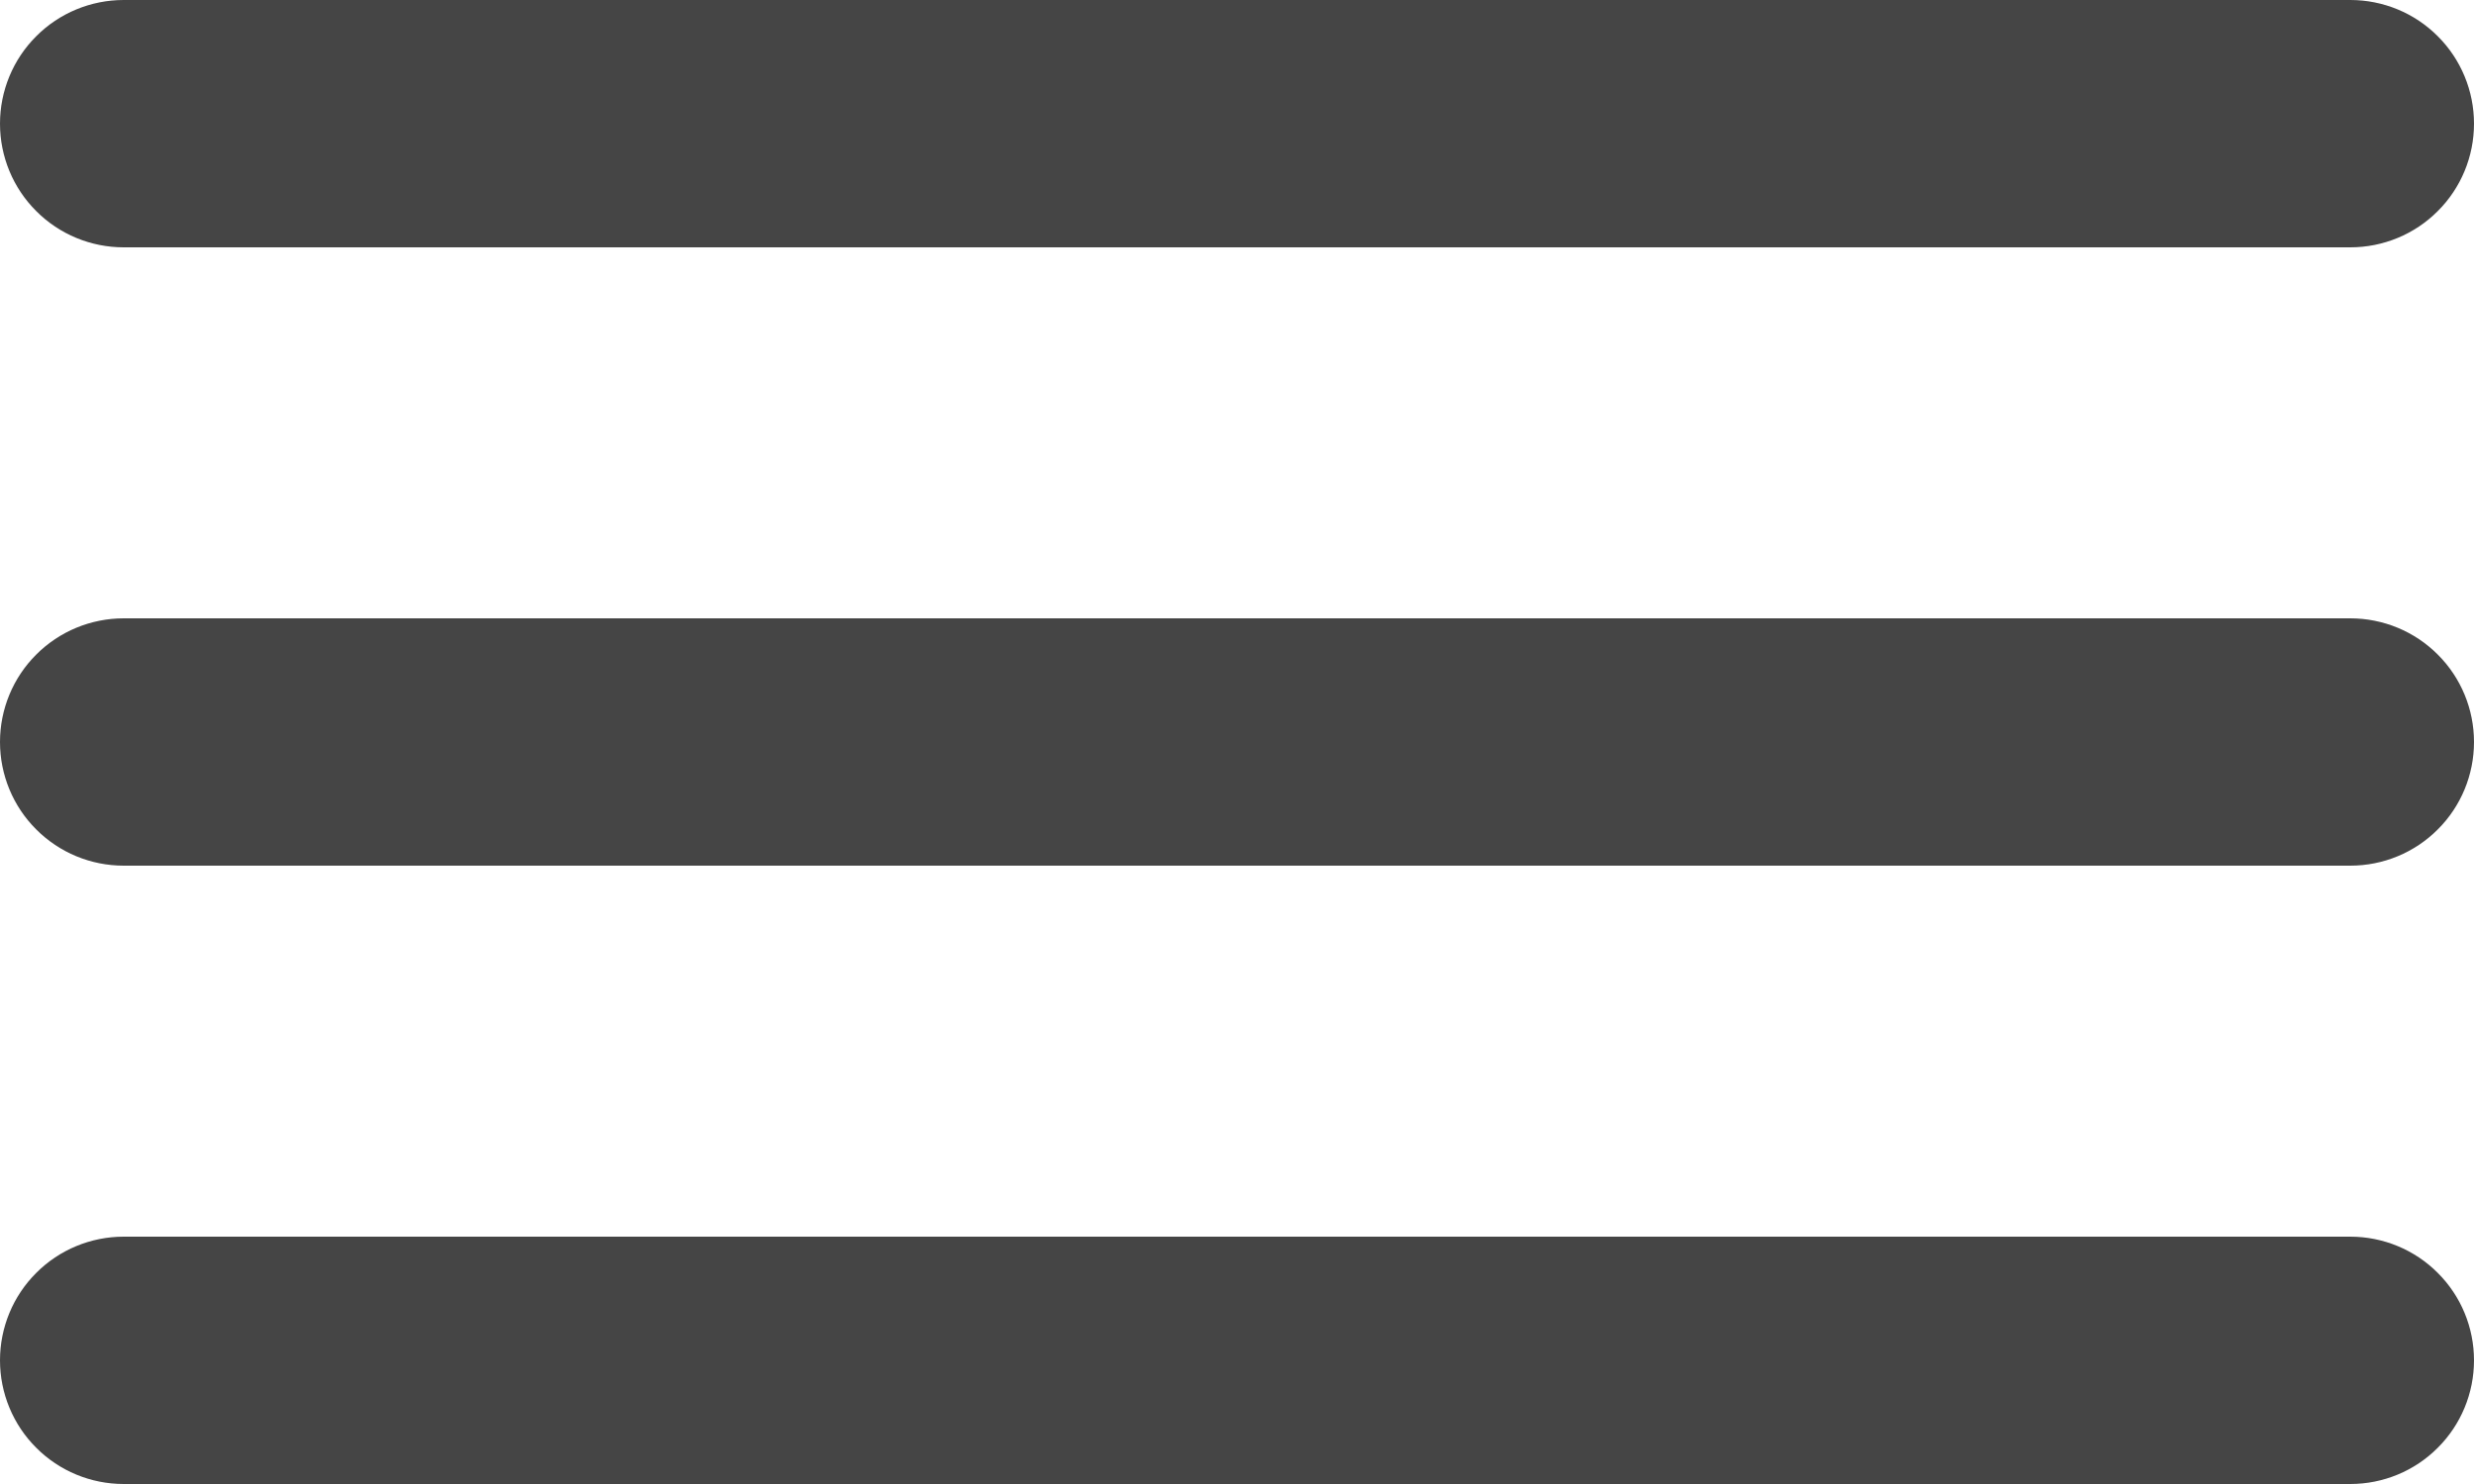
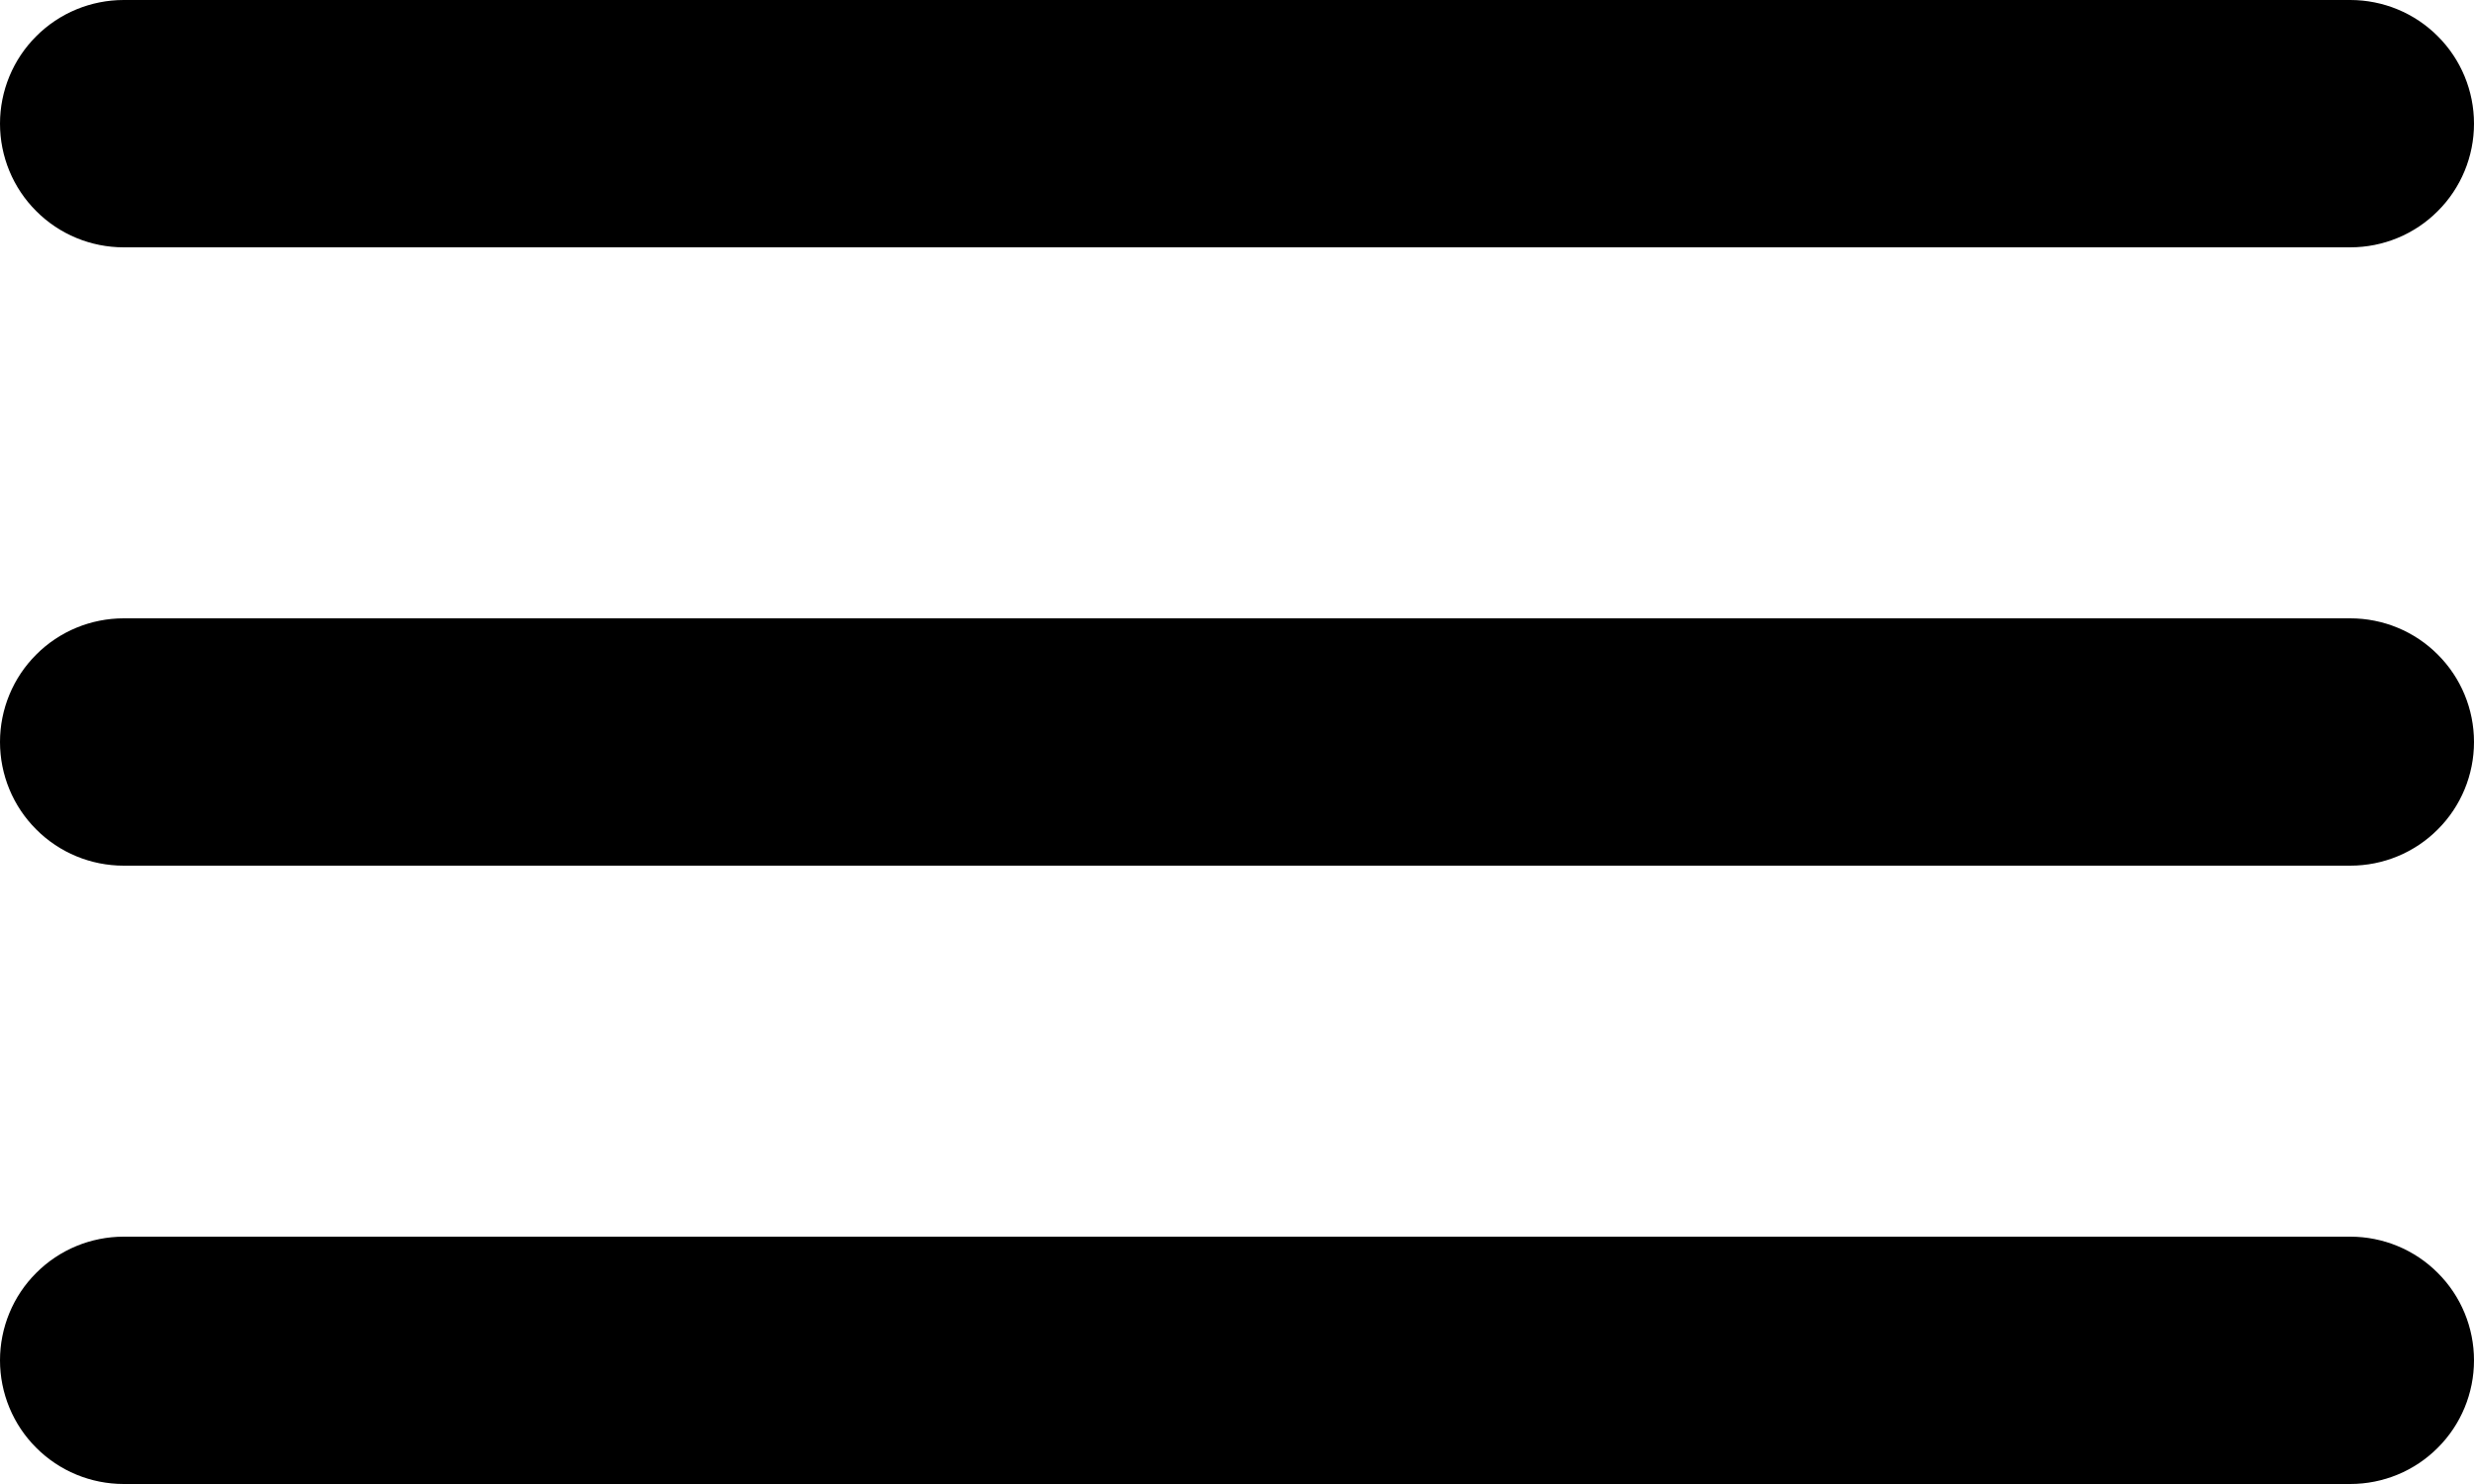
<svg xmlns="http://www.w3.org/2000/svg" width="20" height="12" viewBox="0 0 20 12" fill="none">
-   <path d="M1 2H19C19.265 2 19.52 1.895 19.707 1.707C19.895 1.52 20 1.265 20 1C20 0.735 19.895 0.48 19.707 0.293C19.52 0.105 19.265 0 19 0H1C0.735 0 0.48 0.105 0.293 0.293C0.105 0.48 0 0.735 0 1C0 1.265 0.105 1.52 0.293 1.707C0.48 1.895 0.735 2 1 2ZM19 10H1C0.735 10 0.48 10.105 0.293 10.293C0.105 10.48 0 10.735 0 11C0 11.265 0.105 11.52 0.293 11.707C0.48 11.895 0.735 12 1 12H19C19.265 12 19.52 11.895 19.707 11.707C19.895 11.52 20 11.265 20 11C20 10.735 19.895 10.48 19.707 10.293C19.52 10.105 19.265 10 19 10ZM19 5H1C0.735 5 0.48 5.105 0.293 5.293C0.105 5.48 0 5.735 0 6C0 6.265 0.105 6.52 0.293 6.707C0.48 6.895 0.735 7 1 7H19C19.265 7 19.52 6.895 19.707 6.707C19.895 6.52 20 6.265 20 6C20 5.735 19.895 5.48 19.707 5.293C19.52 5.105 19.265 5 19 5Z" fill="#454545" />
+   <path d="M1 2H19C19.265 2 19.52 1.895 19.707 1.707C19.895 1.52 20 1.265 20 1C20 0.735 19.895 0.48 19.707 0.293C19.52 0.105 19.265 0 19 0H1C0.735 0 0.48 0.105 0.293 0.293C0.105 0.48 0 0.735 0 1C0 1.265 0.105 1.52 0.293 1.707C0.48 1.895 0.735 2 1 2ZM19 10H1C0.735 10 0.48 10.105 0.293 10.293C0.105 10.48 0 10.735 0 11C0 11.265 0.105 11.52 0.293 11.707C0.48 11.895 0.735 12 1 12H19C19.265 12 19.52 11.895 19.707 11.707C19.895 11.52 20 11.265 20 11C20 10.735 19.895 10.48 19.707 10.293C19.52 10.105 19.265 10 19 10ZM19 5H1C0.735 5 0.48 5.105 0.293 5.293C0.105 5.48 0 5.735 0 6C0 6.265 0.105 6.52 0.293 6.707C0.48 6.895 0.735 7 1 7H19C19.265 7 19.52 6.895 19.707 6.707C19.895 6.52 20 6.265 20 6C20 5.735 19.895 5.48 19.707 5.293C19.52 5.105 19.265 5 19 5Z" fill="currentColor" />
</svg>
